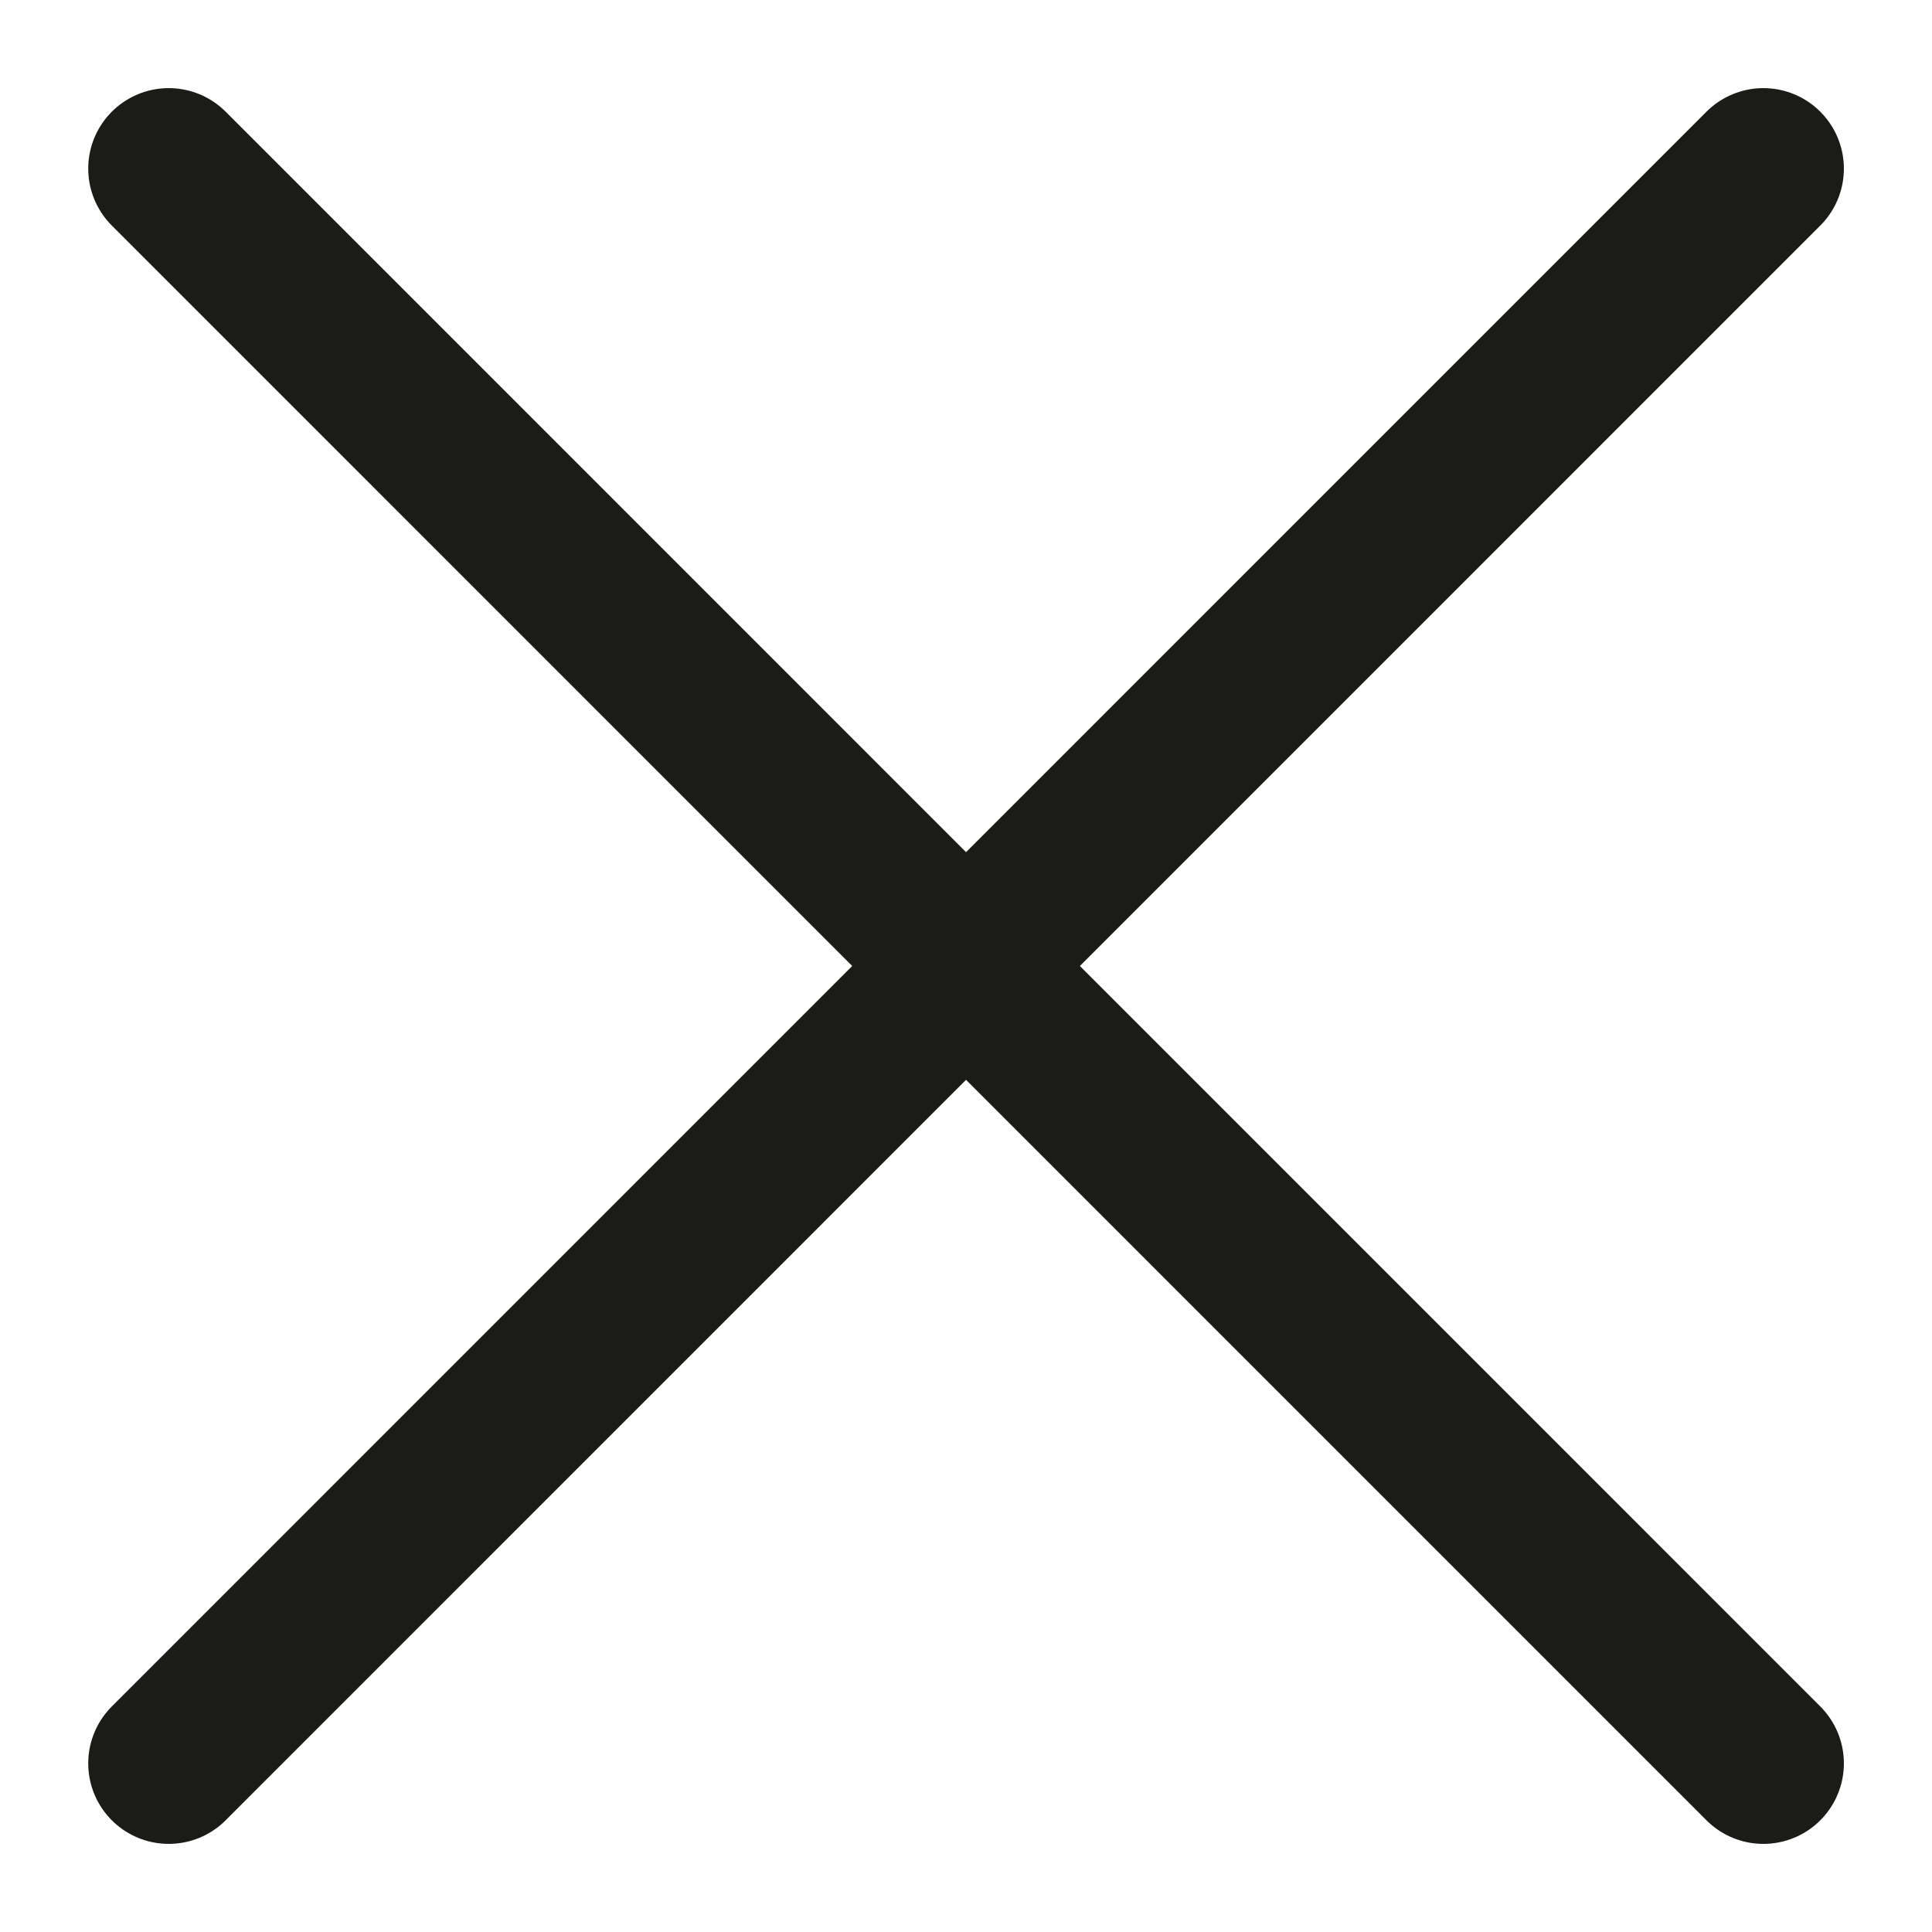
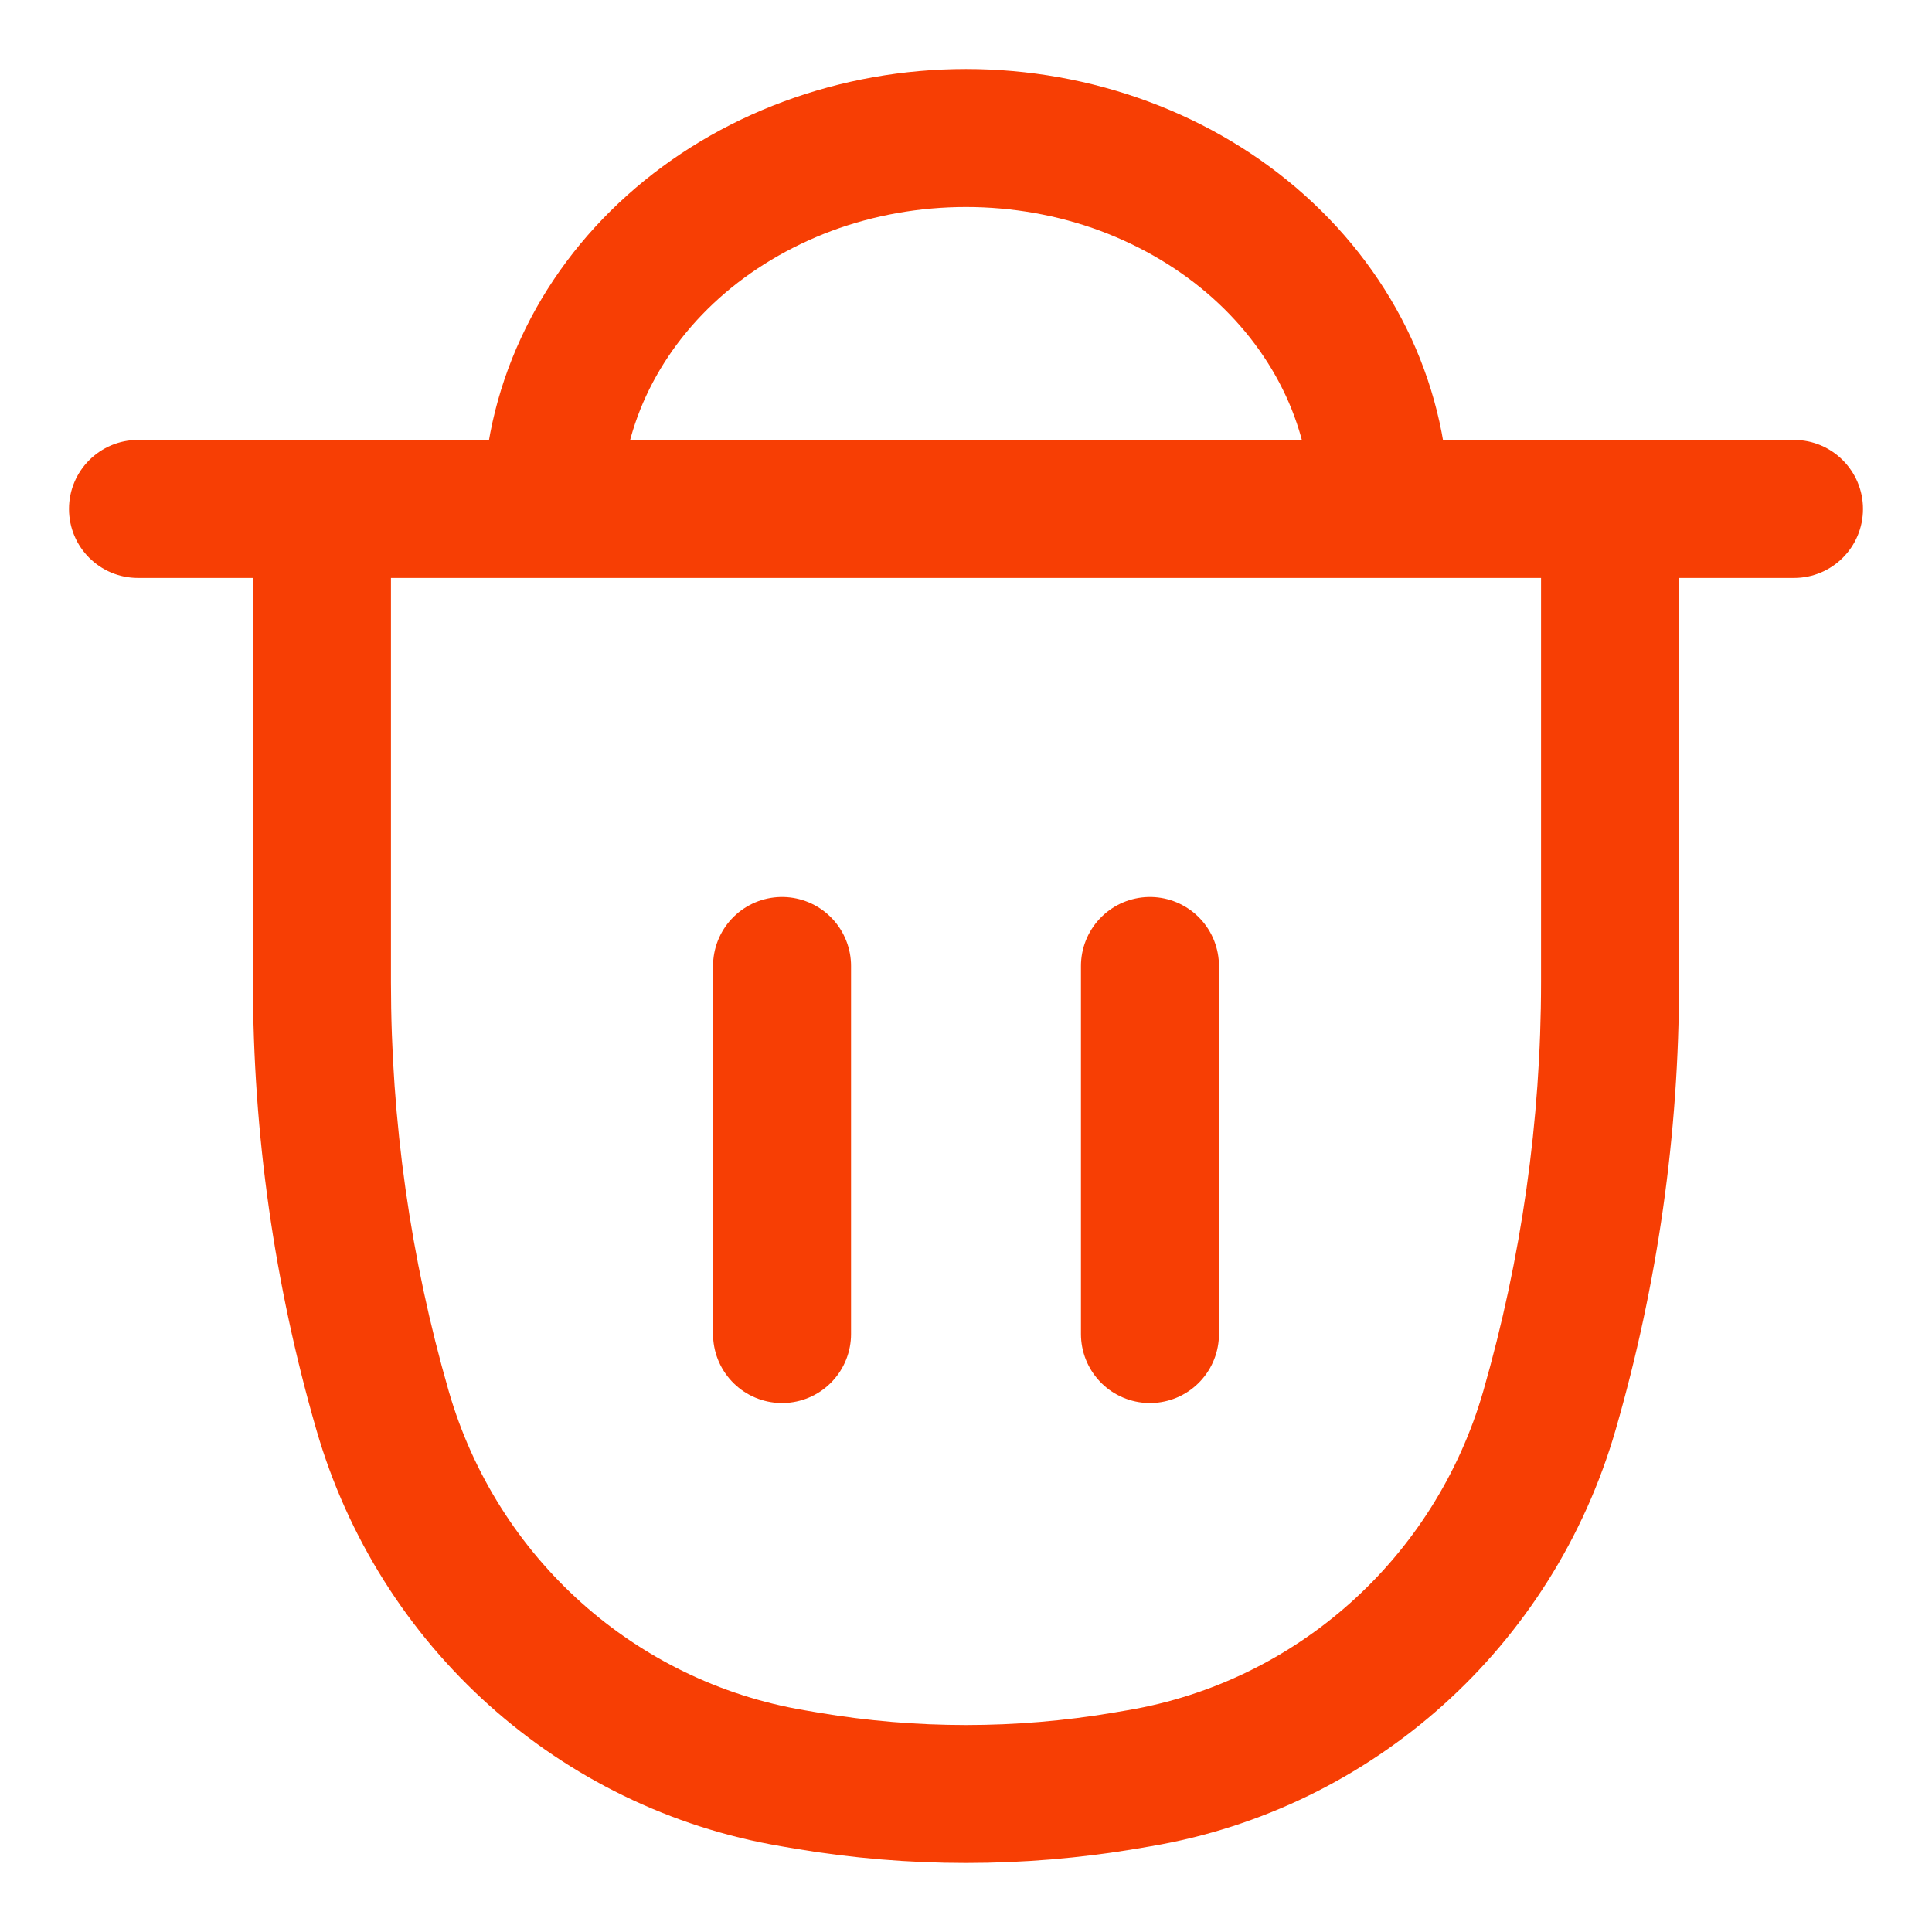
- <svg xmlns="http://www.w3.org/2000/svg" width="18" height="18" viewBox="0 0 18 18" fill="none">
-   <path d="M16.429 1.571L1.572 16.429" stroke="#1B1C17" stroke-width="1.5" stroke-linecap="round" stroke-linejoin="round" />
-   <path d="M1.572 1.571L16.429 16.429" stroke="#1B1C17" stroke-width="1.5" stroke-linecap="round" stroke-linejoin="round" />
+ <svg xmlns="http://www.w3.org/2000/svg" width="14" height="14" viewBox="0 0 14 14" fill="none">
+   <path d="M5.667 7V9.667M8.333 7V9.667" stroke="#F73E04" stroke-linecap="round" />
+   <path d="M1 3.188C0.724 3.188 0.5 3.412 0.5 3.688C0.5 3.965 0.724 4.188 1 4.188V3.188ZM13 4.188C13.276 4.188 13.5 3.965 13.5 3.688C13.5 3.412 13.276 3.188 13 3.188V4.188ZM2.333 3.688V3.188H1.833V3.688H2.333ZM11.667 3.688H12.167V3.188H11.667V3.688ZM11.228 10.22L11.708 10.359L11.228 10.22ZM8.149 12.904L8.233 13.397L8.233 13.397L8.149 12.904ZM5.851 12.904L5.934 12.411L5.934 12.411L5.851 12.904ZM5.746 12.886L5.662 13.379L5.662 13.379L5.746 12.886ZM2.772 10.22L2.292 10.359L2.772 10.22ZM8.254 12.886L8.171 12.393L8.171 12.393L8.254 12.886ZM4.228 2.66L4.682 2.869L4.682 2.869L4.228 2.66ZM4.879 1.787L4.545 1.415L4.545 1.415L4.879 1.787ZM5.852 1.205L6.026 1.673L6.026 1.673L5.852 1.205ZM8.148 1.205L8.322 0.736L8.322 0.736L8.148 1.205ZM9.772 2.66L10.226 2.45L10.226 2.45L9.772 2.66ZM1 4.188H13V3.188H1V4.188ZM8.171 12.393L8.066 12.411L8.233 13.397L8.338 13.379L8.171 12.393ZM5.934 12.411L5.829 12.393L5.662 13.379L5.767 13.397L5.934 12.411ZM11.167 3.688V7.117H12.167V3.688H11.167ZM2.833 7.117V3.688H1.833V7.117H2.833ZM11.167 7.117C11.167 8.12 11.025 9.118 10.748 10.082L11.708 10.359C12.012 9.306 12.167 8.214 12.167 7.117H11.167ZM8.066 12.411C7.36 12.53 6.64 12.53 5.934 12.411L5.767 13.397C6.583 13.534 7.417 13.534 8.233 13.397L8.066 12.411ZM5.829 12.393C4.603 12.186 3.601 11.289 3.252 10.082L2.292 10.359C2.746 11.932 4.054 13.107 5.662 13.379L5.829 12.393ZM3.252 10.082C2.974 9.118 2.833 8.12 2.833 7.117H1.833C1.833 8.214 1.988 9.306 2.292 10.359L3.252 10.082ZM8.338 13.379C9.946 13.107 11.254 11.932 11.708 10.359L10.748 10.082C10.399 11.289 9.396 12.186 8.171 12.393L8.338 13.379ZM4.5 3.688C4.5 3.409 4.561 3.131 4.682 2.869L3.775 2.45C3.594 2.841 3.5 3.262 3.5 3.688H4.5ZM4.682 2.869C4.803 2.608 4.982 2.366 5.212 2.16L4.545 1.415C4.218 1.708 3.955 2.059 3.775 2.45L4.682 2.869ZM5.212 2.16C5.442 1.954 5.719 1.788 6.026 1.673L5.678 0.736C5.257 0.892 4.872 1.122 4.545 1.415L5.212 2.16ZM6.026 1.673C6.333 1.559 6.665 1.5 7 1.5V0.5C6.548 0.5 6.098 0.58 5.678 0.736L6.026 1.673ZM7 1.5C7.335 1.5 7.667 1.559 7.974 1.673L8.322 0.736C7.902 0.58 7.452 0.5 7 0.5V1.5ZM7.974 1.673C8.281 1.788 8.558 1.954 8.788 2.16L9.455 1.415C9.128 1.122 8.743 0.892 8.322 0.736L7.974 1.673ZM8.788 2.16C9.018 2.366 9.197 2.608 9.318 2.869L10.226 2.45C10.045 2.059 9.782 1.708 9.455 1.415L8.788 2.16ZM9.318 2.869C9.439 3.131 9.5 3.409 9.5 3.688H10.5C10.5 3.262 10.406 2.841 10.226 2.45L9.318 2.869ZM2.333 4.188H11.667V3.188H2.333V4.188Z" fill="#F73E04" />
</svg>
